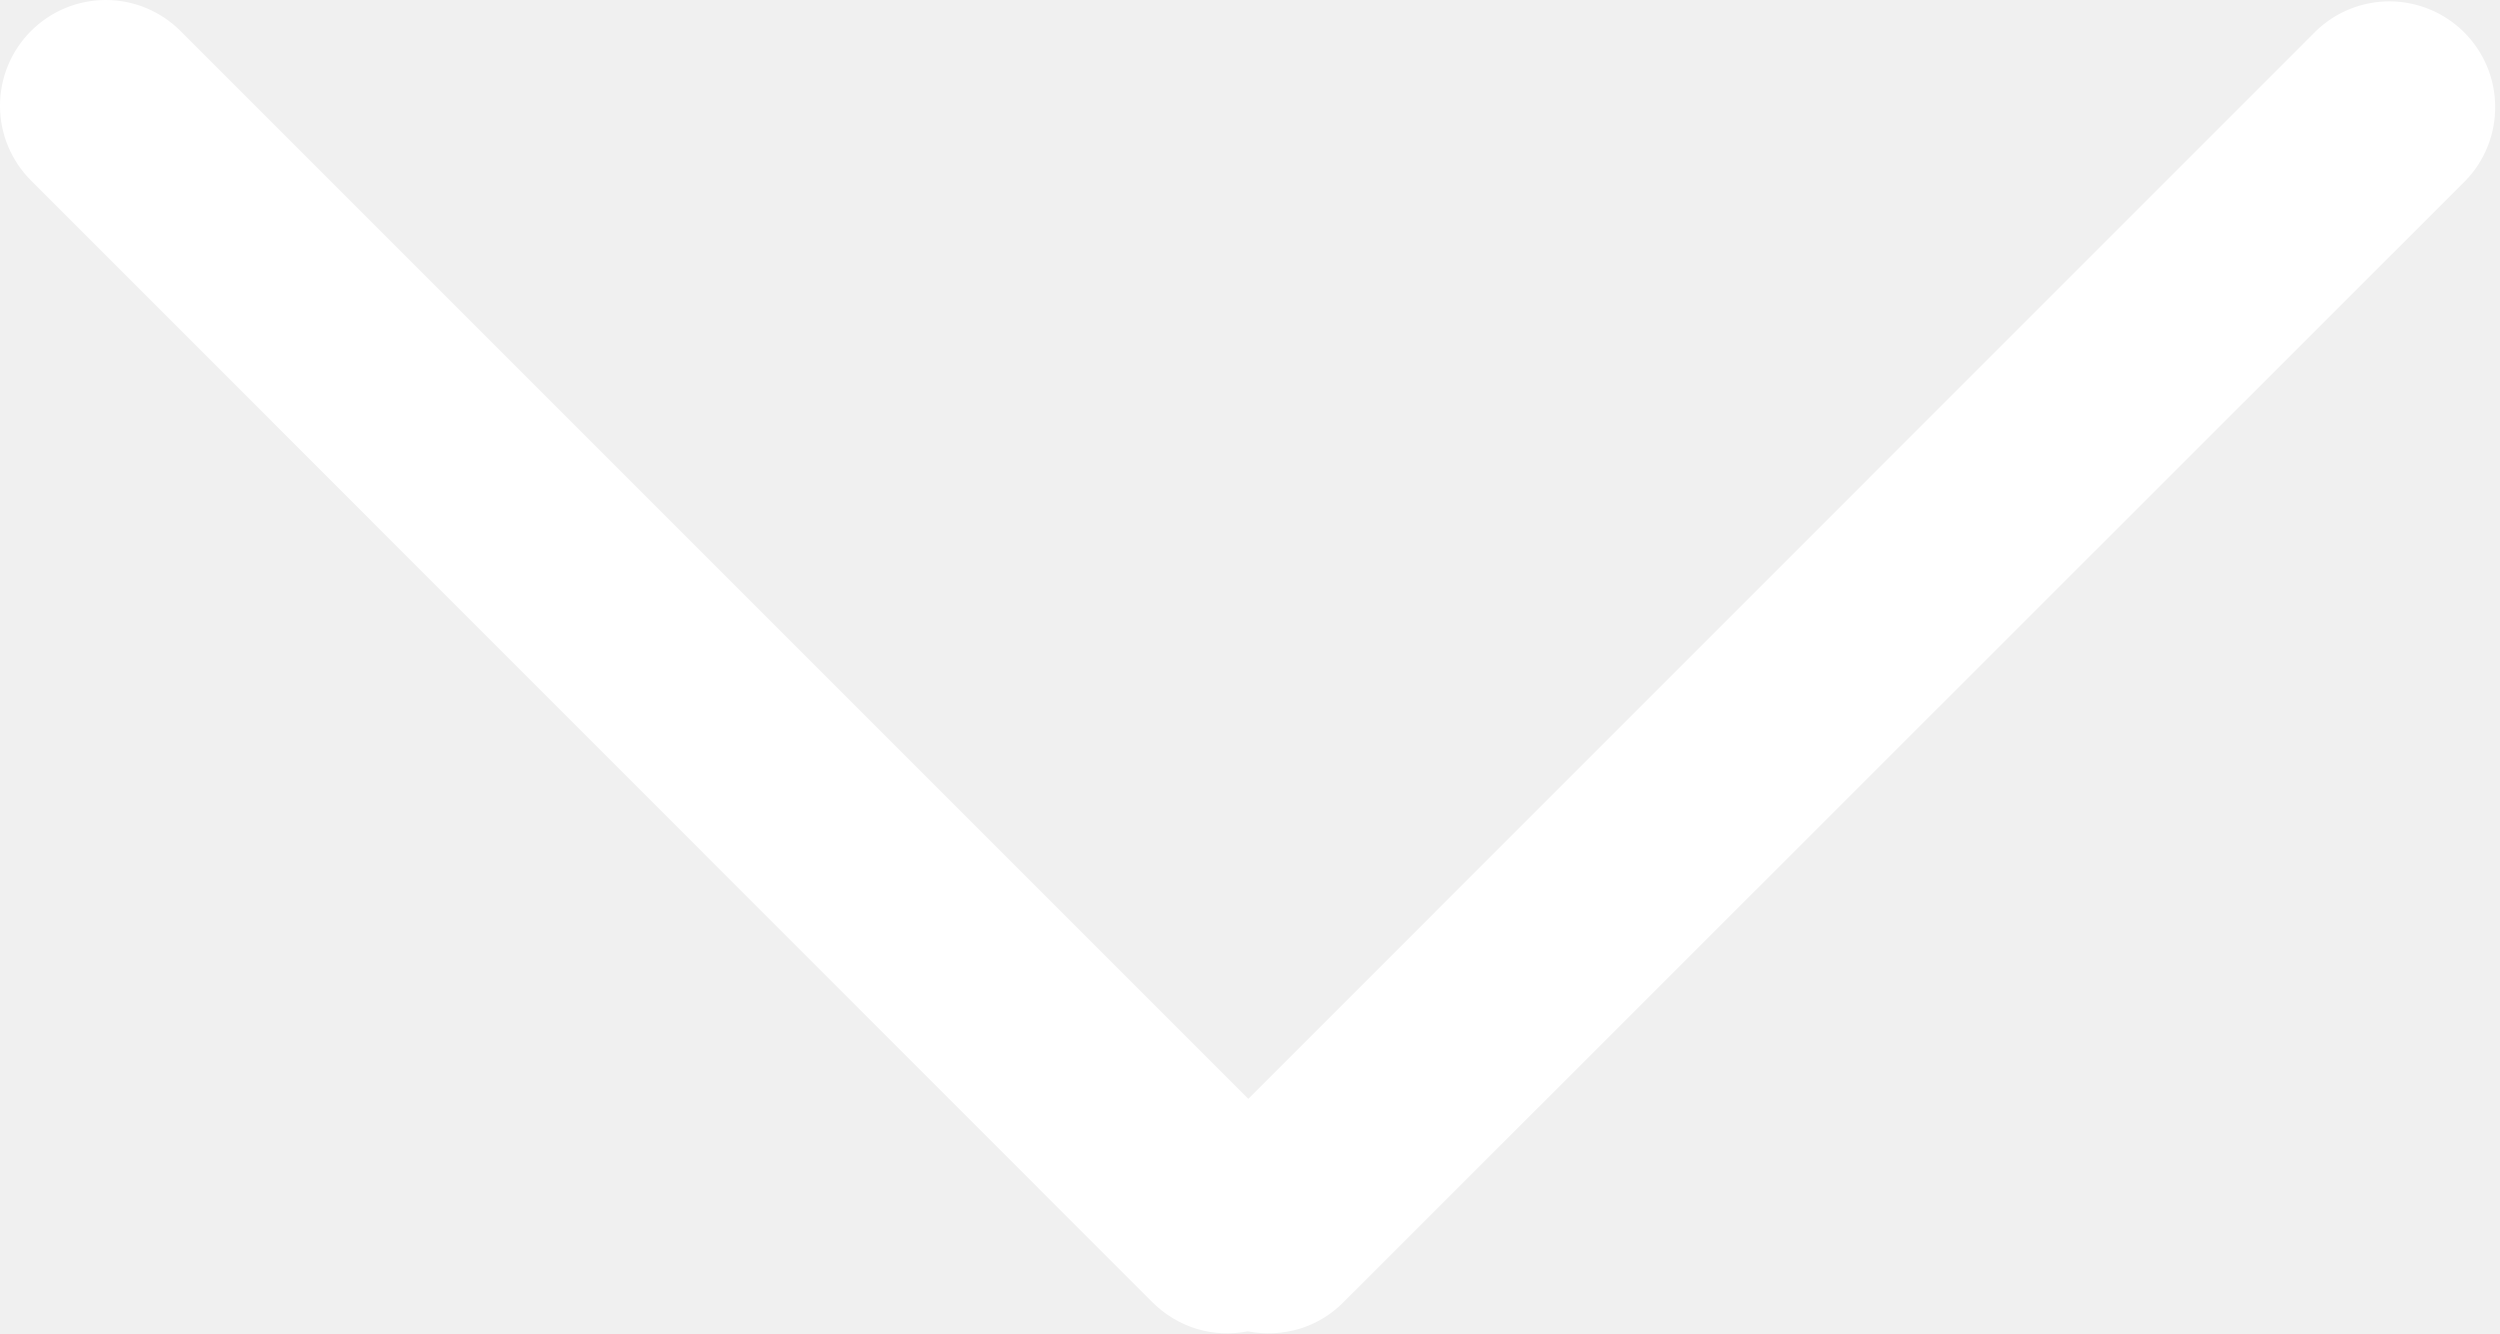
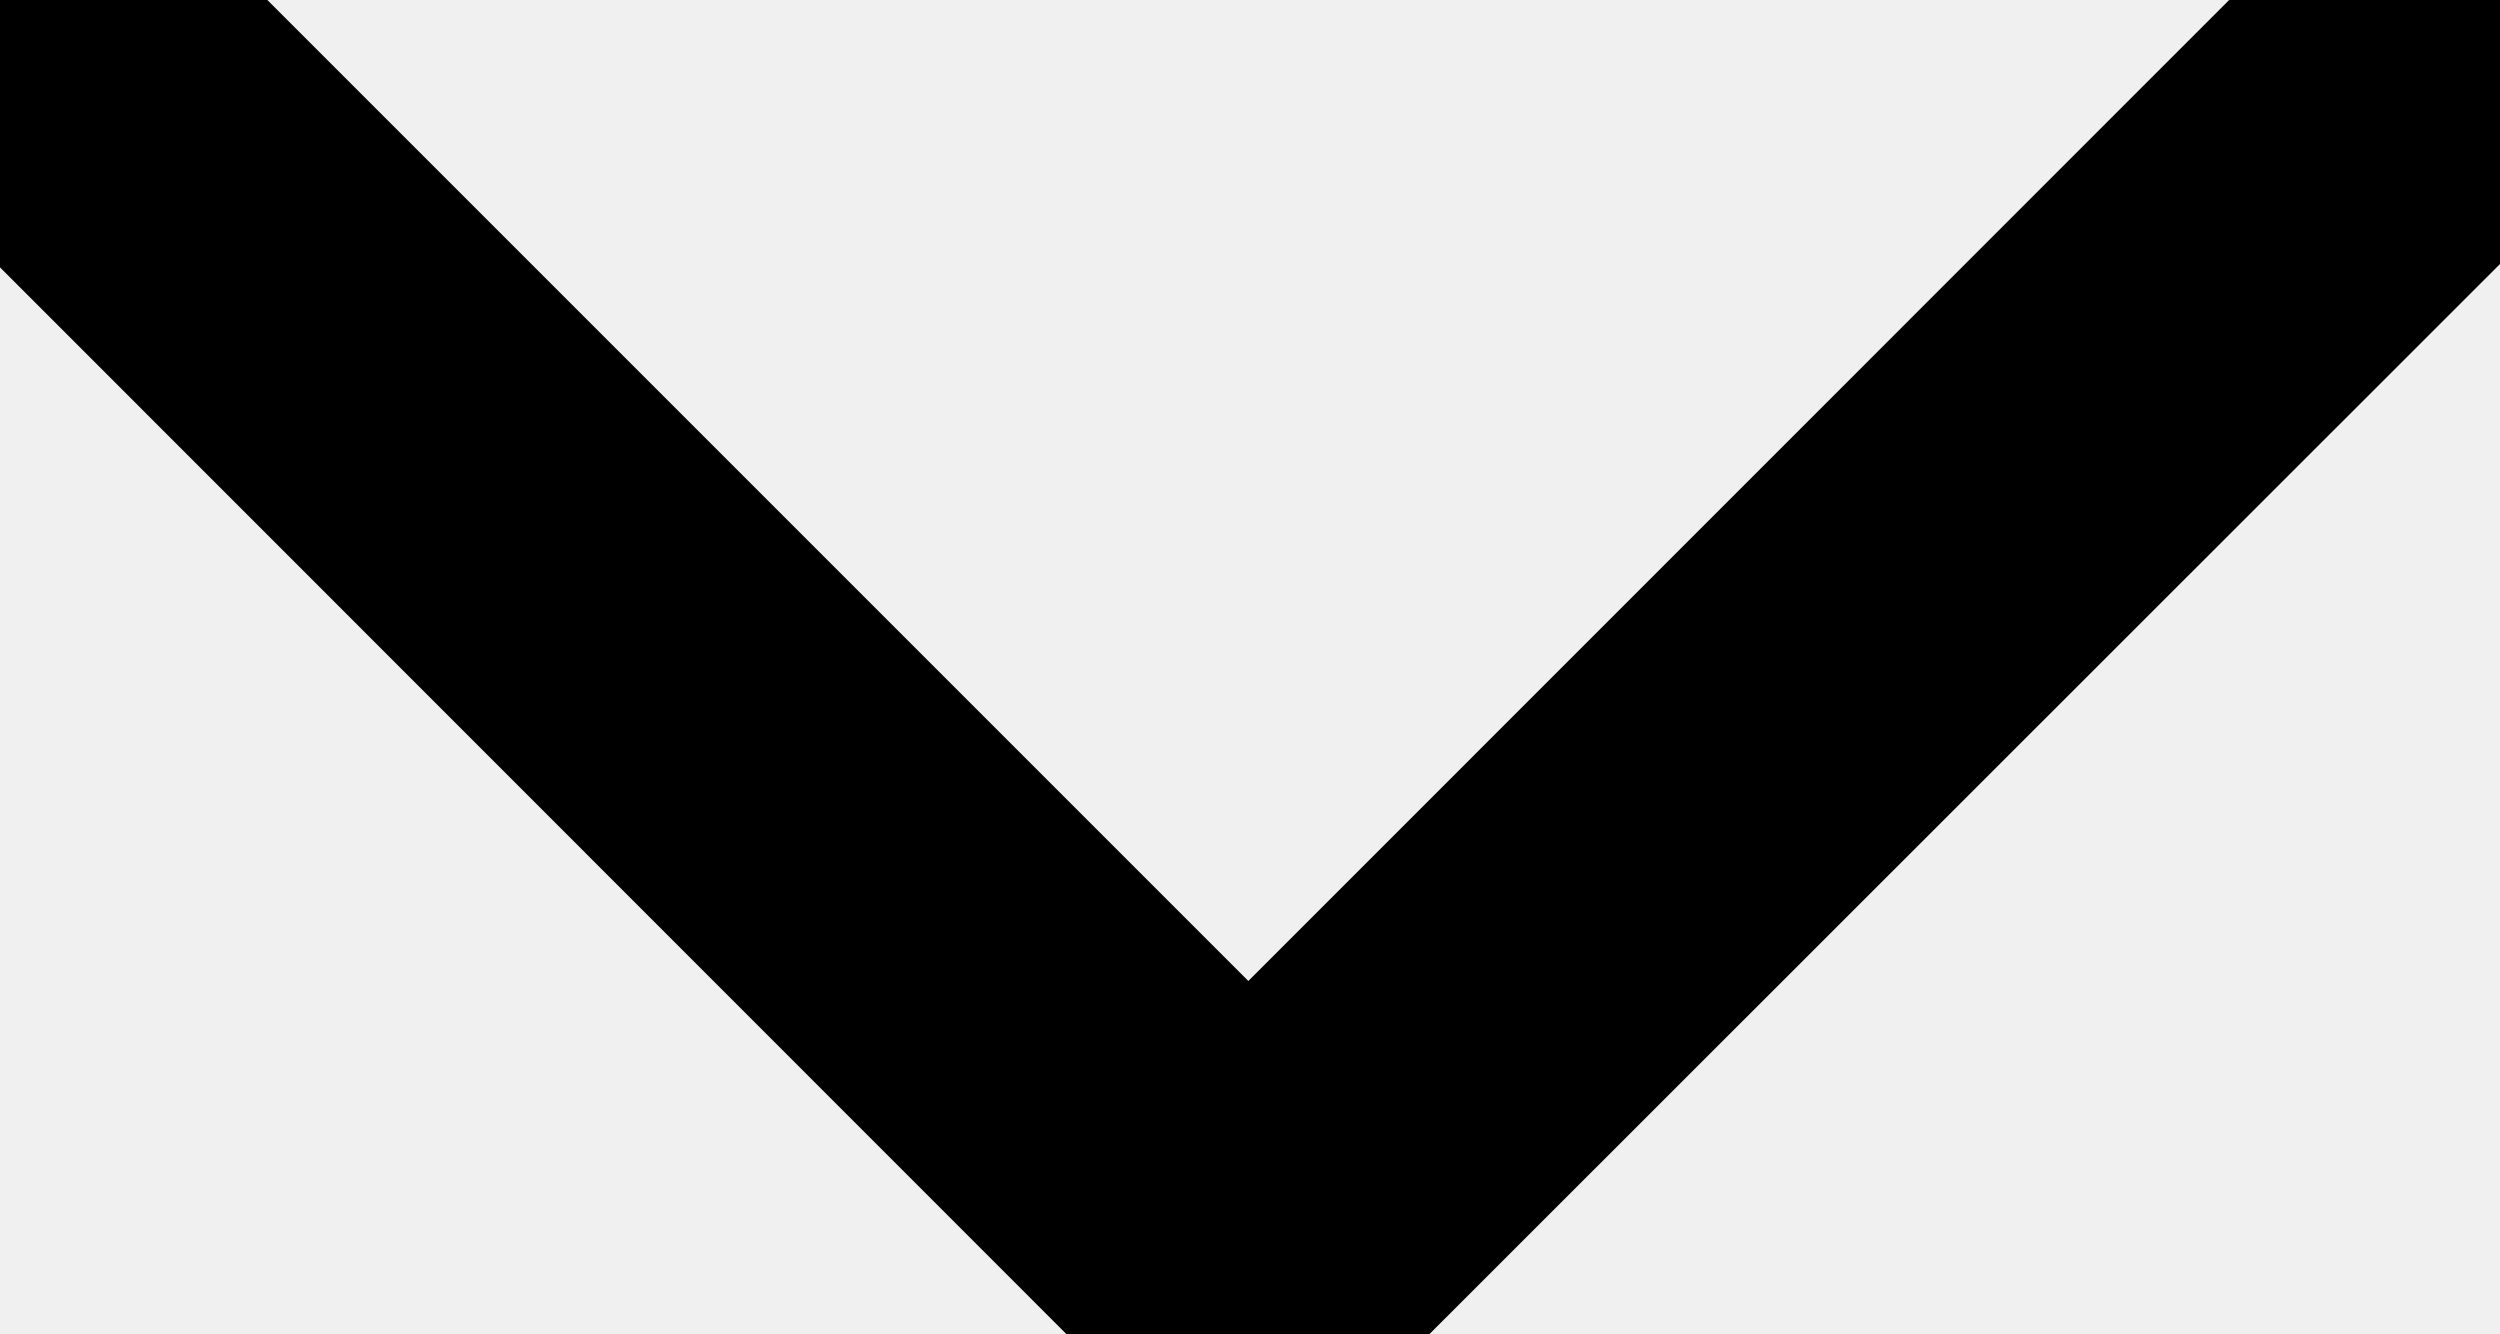
- <svg xmlns="http://www.w3.org/2000/svg" width="15" height="8" viewBox="0 0 15 8" fill="none">
-   <path d="M0.186 0.186C0.305 0.067 0.466 -6.34032e-07 0.635 -6.26675e-07C0.803 -6.19318e-07 0.964 0.067 1.083 0.186L7.49 6.593L13.896 0.186C14.016 0.07 14.176 0.007 14.342 0.008C14.509 0.01 14.668 0.077 14.785 0.194C14.903 0.312 14.97 0.471 14.971 0.637C14.973 0.803 14.909 0.964 14.794 1.083L8.06 7.814C7.987 7.888 7.896 7.943 7.796 7.973C7.695 8.003 7.589 8.008 7.487 7.988C7.384 8.008 7.279 8.003 7.179 7.973C7.079 7.942 6.988 7.887 6.914 7.813L0.186 1.083C0.067 0.964 -3.81821e-05 0.803 -3.81747e-05 0.635C-3.81674e-05 0.466 0.067 0.305 0.186 0.186Z" fill="white" />
+ <svg xmlns="http://www.w3.org/2000/svg" width="15" height="8" viewBox="0 0 15 8" fill="currentColor" stroke="currentColor" class="ionicon">
+   <path d="M0.186 0.186C0.305 0.067 0.466 -6.34032e-07 0.635 -6.26675e-07C0.803 -6.19318e-07 0.964 0.067 1.083 0.186L7.49 6.593L13.896 0.186C14.016 0.07 14.176 0.007 14.342 0.008C14.509 0.01 14.668 0.077 14.785 0.194C14.903 0.312 14.97 0.471 14.971 0.637C14.973 0.803 14.909 0.964 14.794 1.083L8.06 7.814C7.987 7.888 7.896 7.943 7.796 7.973C7.695 8.003 7.589 8.008 7.487 7.988C7.384 8.008 7.279 8.003 7.179 7.973C7.079 7.942 6.988 7.887 6.914 7.813L0.186 1.083C0.067 0.964 -3.81821e-05 0.803 -3.81747e-05 0.635C-3.81674e-05 0.466 0.067 0.305 0.186 0.186Z" />
</svg>
